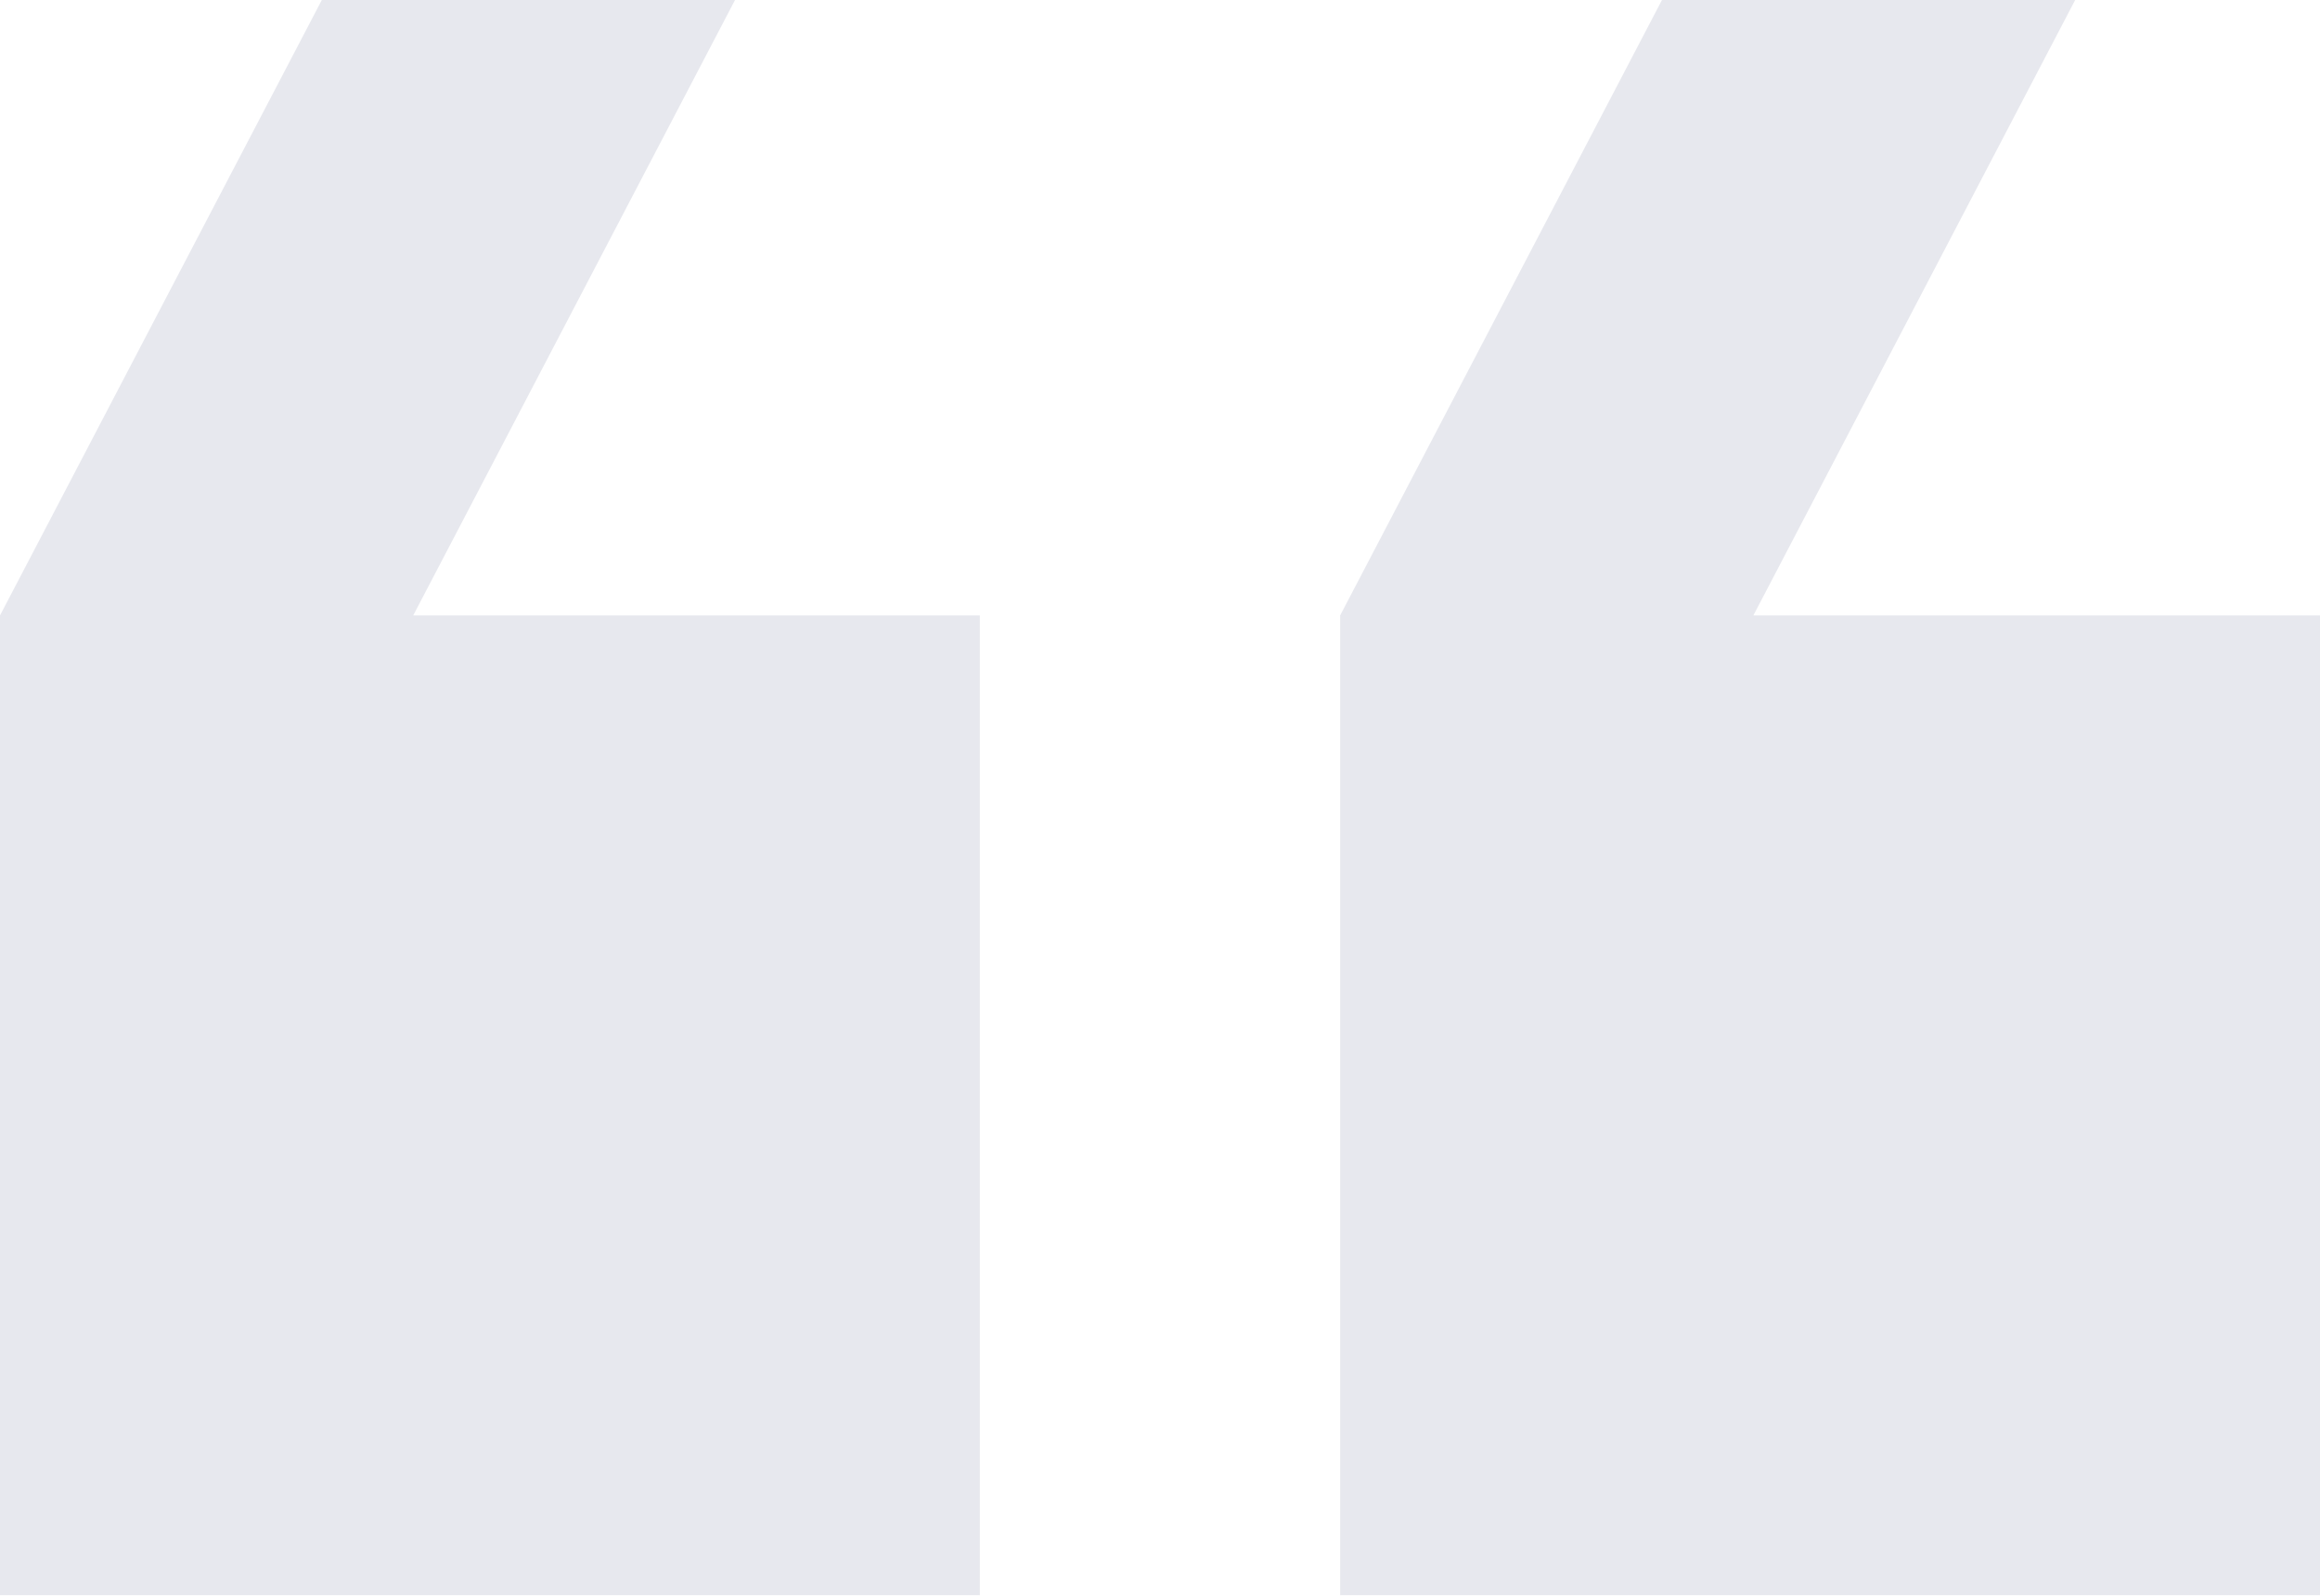
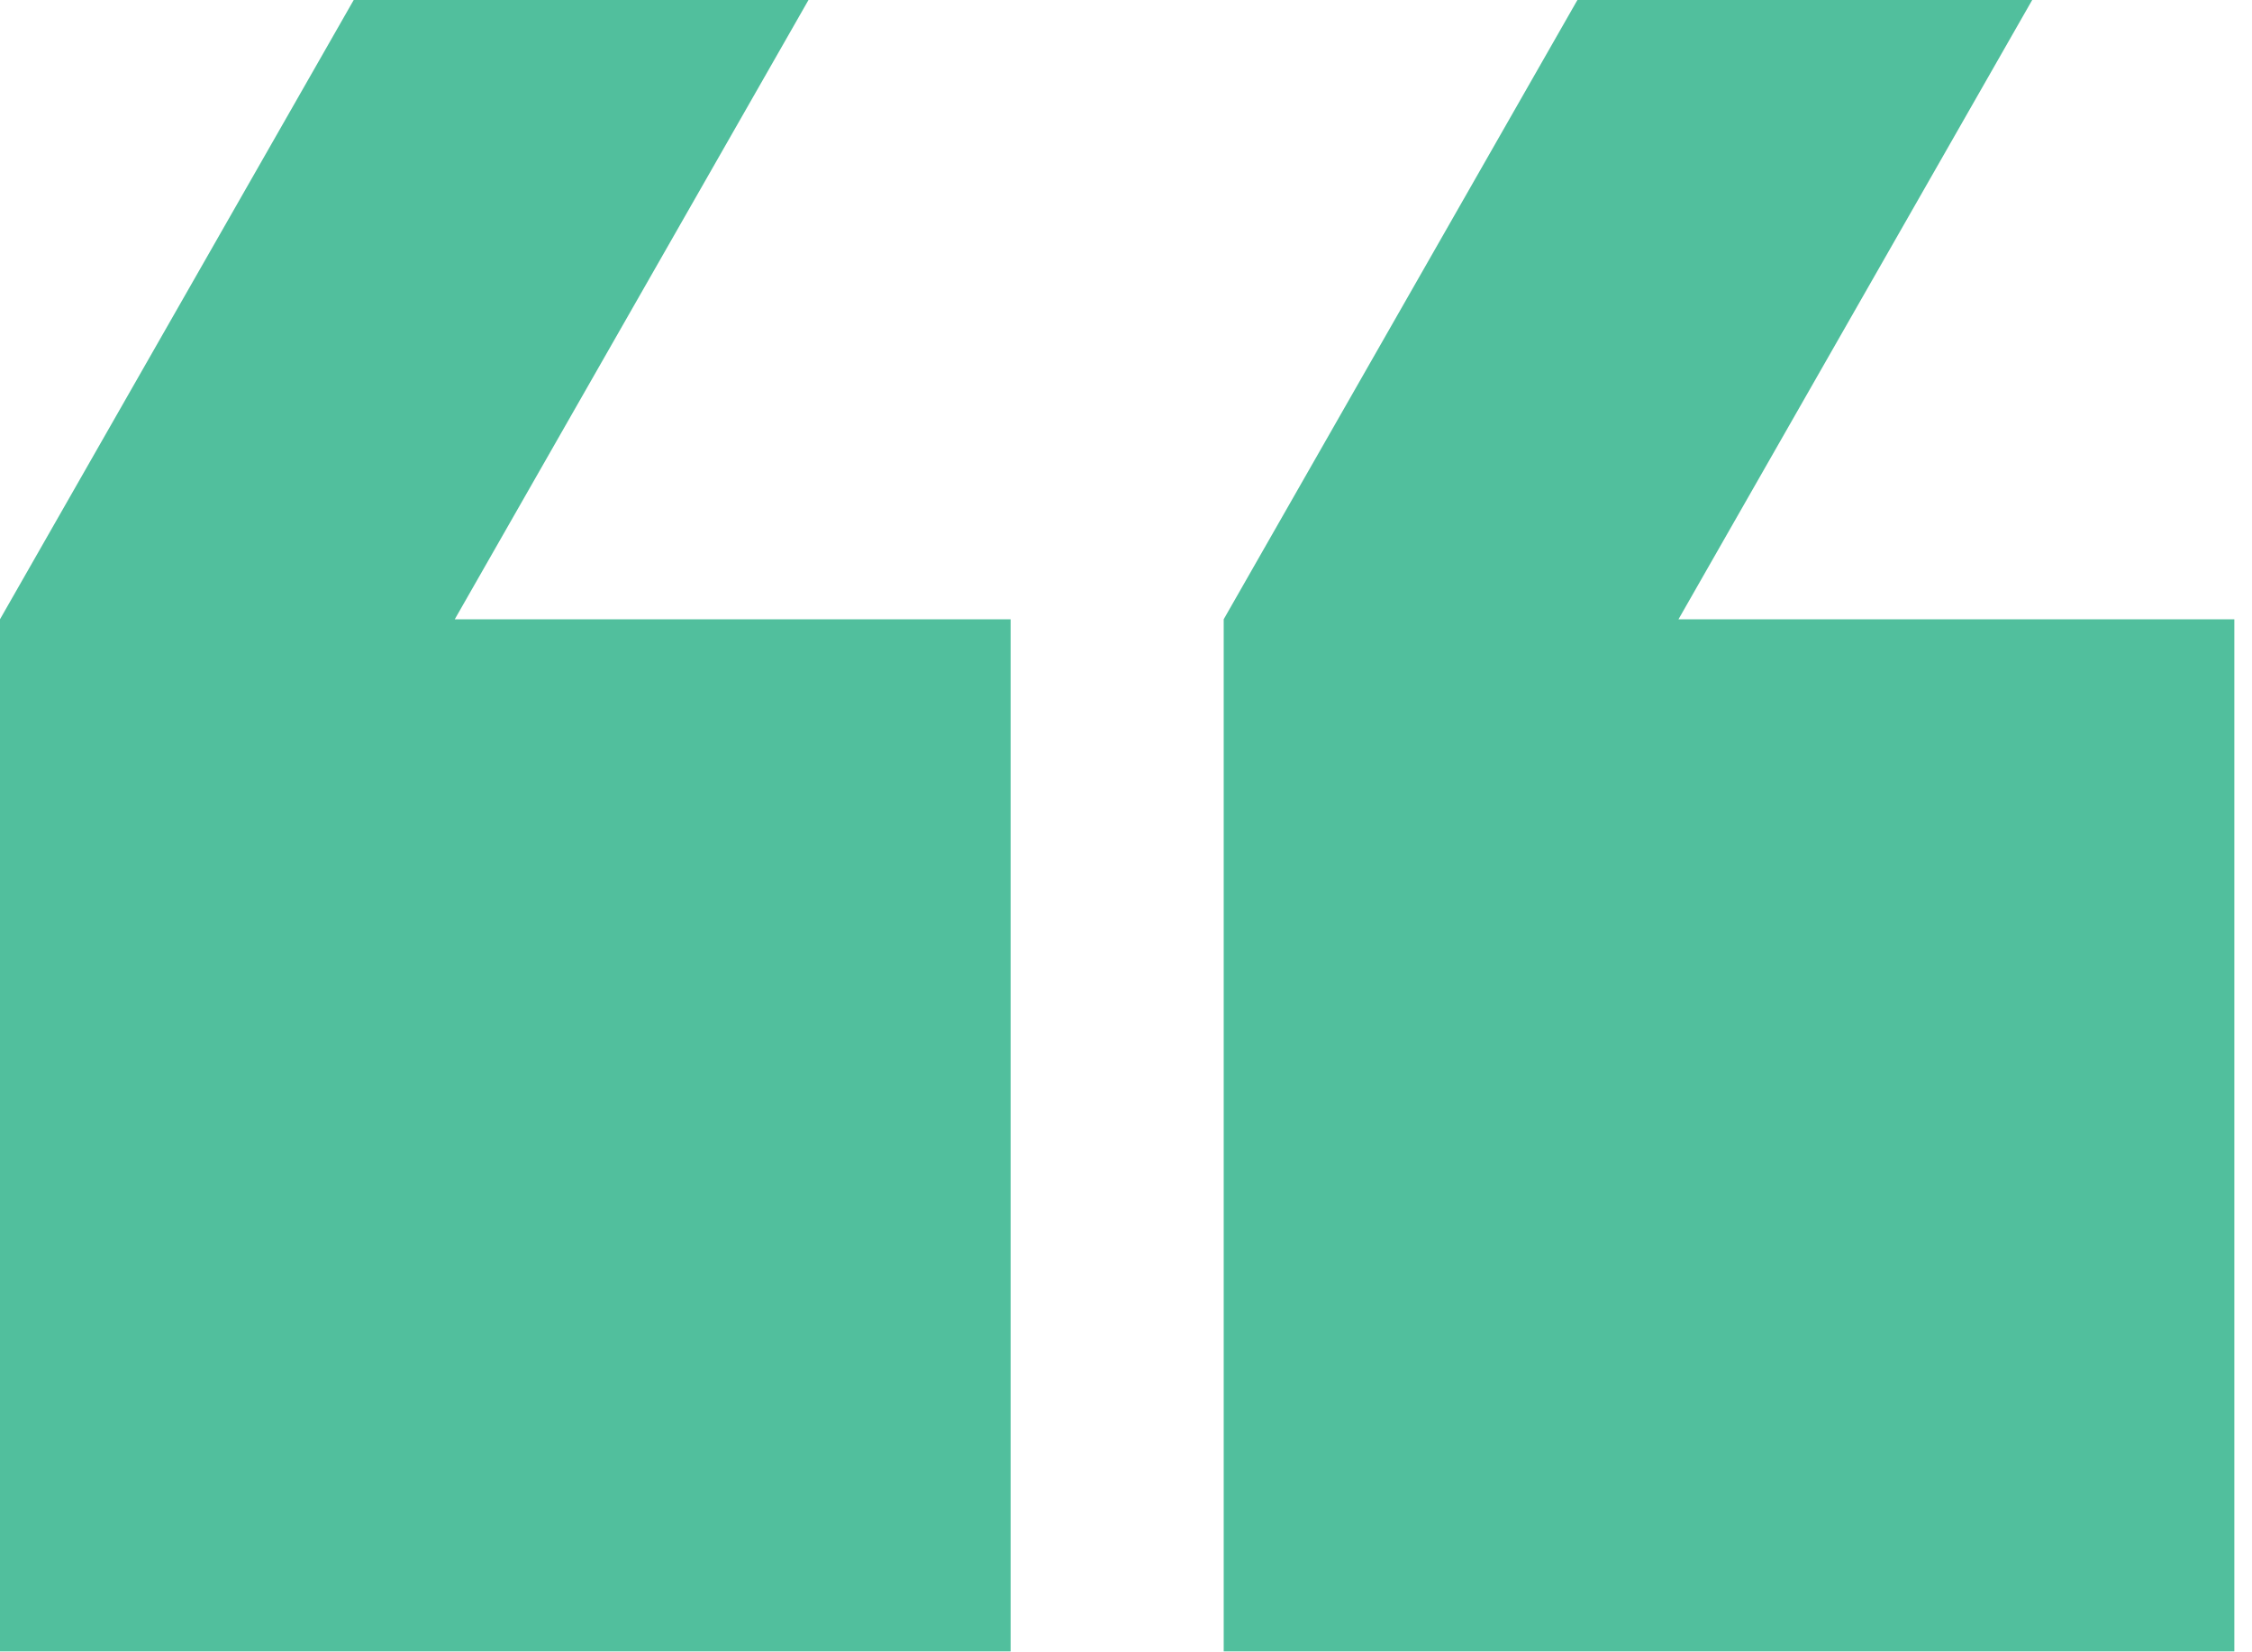
- <svg xmlns="http://www.w3.org/2000/svg" version="1.1" id="Calque_1" x="0px" y="0px" viewBox="0 0 132 90.77" style="enable-background:new 0 0 132 90.77;" xml:space="preserve">
-   <style type="text/css">
- 	.st0{fill:#E7E8EE;}
- </style>
-   <polygon class="st0" points="18.31,0 0,35.02 0,90.77 55.75,90.77 55.75,35.02 23.51,35.02 41.82,0 " />
-   <polygon class="st0" points="94.56,0 76.25,35.02 76.25,90.77 132,90.77 132,35.02 99.76,35.02 118.07,0 " />
+ <svg xmlns="http://www.w3.org/2000/svg" width="75px" height="55px" viewBox="0 0 75 55" version="1.1">
+   <g id="Page-1" stroke="none" stroke-width="1" fill="none" fill-rule="evenodd">
+     <g id="Home-Page-NEW" transform="translate(-549, -626)" fill="#51BF9D" fill-rule="nonzero">
+       <g id="Group-20" transform="translate(345, 626)">
+         <g id="Group-19" transform="translate(204, 0)">
+           <polygon id="Path" style="mix-blend-mode: multiply;" transform="translate(16.82886, 27.5) scale(-1, -1) translate(-16.82886, -27.5) " points="1.42108547e-14 4.97379915e-14 1.42108547e-14 34.375 18.512 34.375 6.732 55 21.878 55 33.658 34.375 33.658 4.97379915e-14" />
+           <polygon id="Path" style="mix-blend-mode: multiply;" transform="translate(57.5829, 27.5) scale(-1, -1) translate(-57.5829, -27.5) " points="40.754 34.375 59.266 34.375 47.486 55 62.632 55 74.412 34.375 74.412 4.97379915e-14 40.754 4.97379915e-14" />
+         </g>
+       </g>
+     </g>
+   </g>
</svg>
